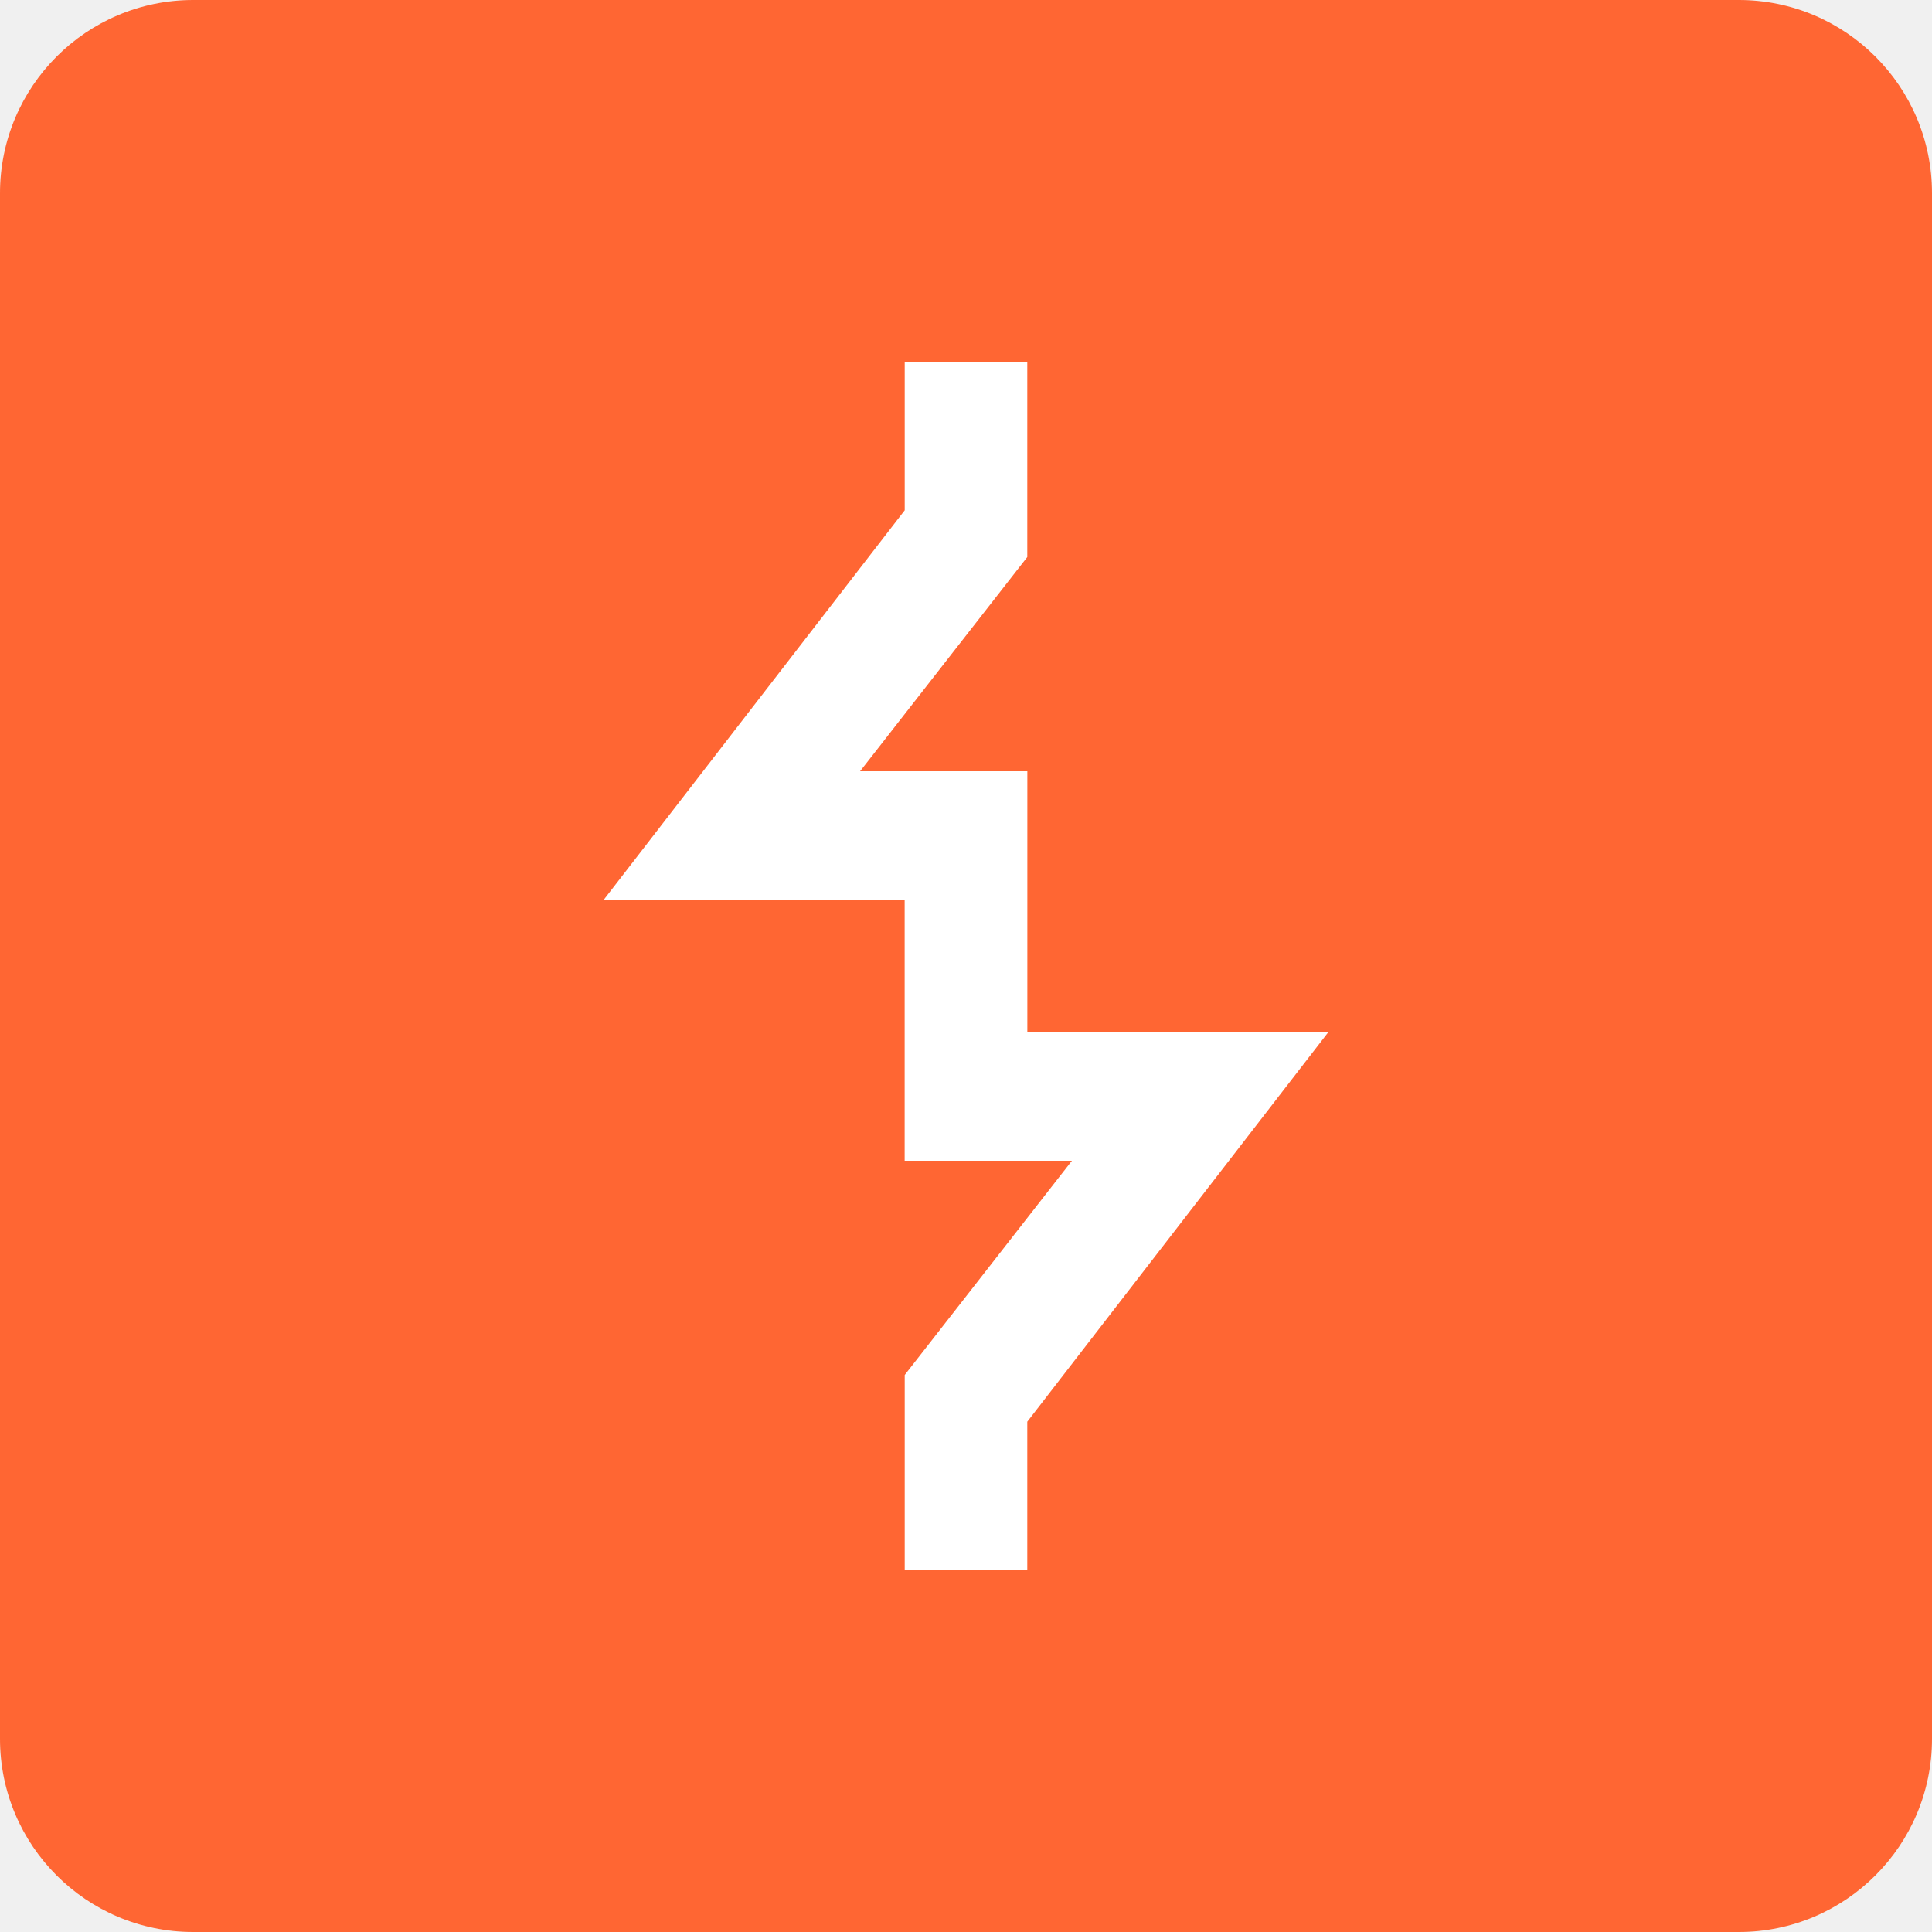
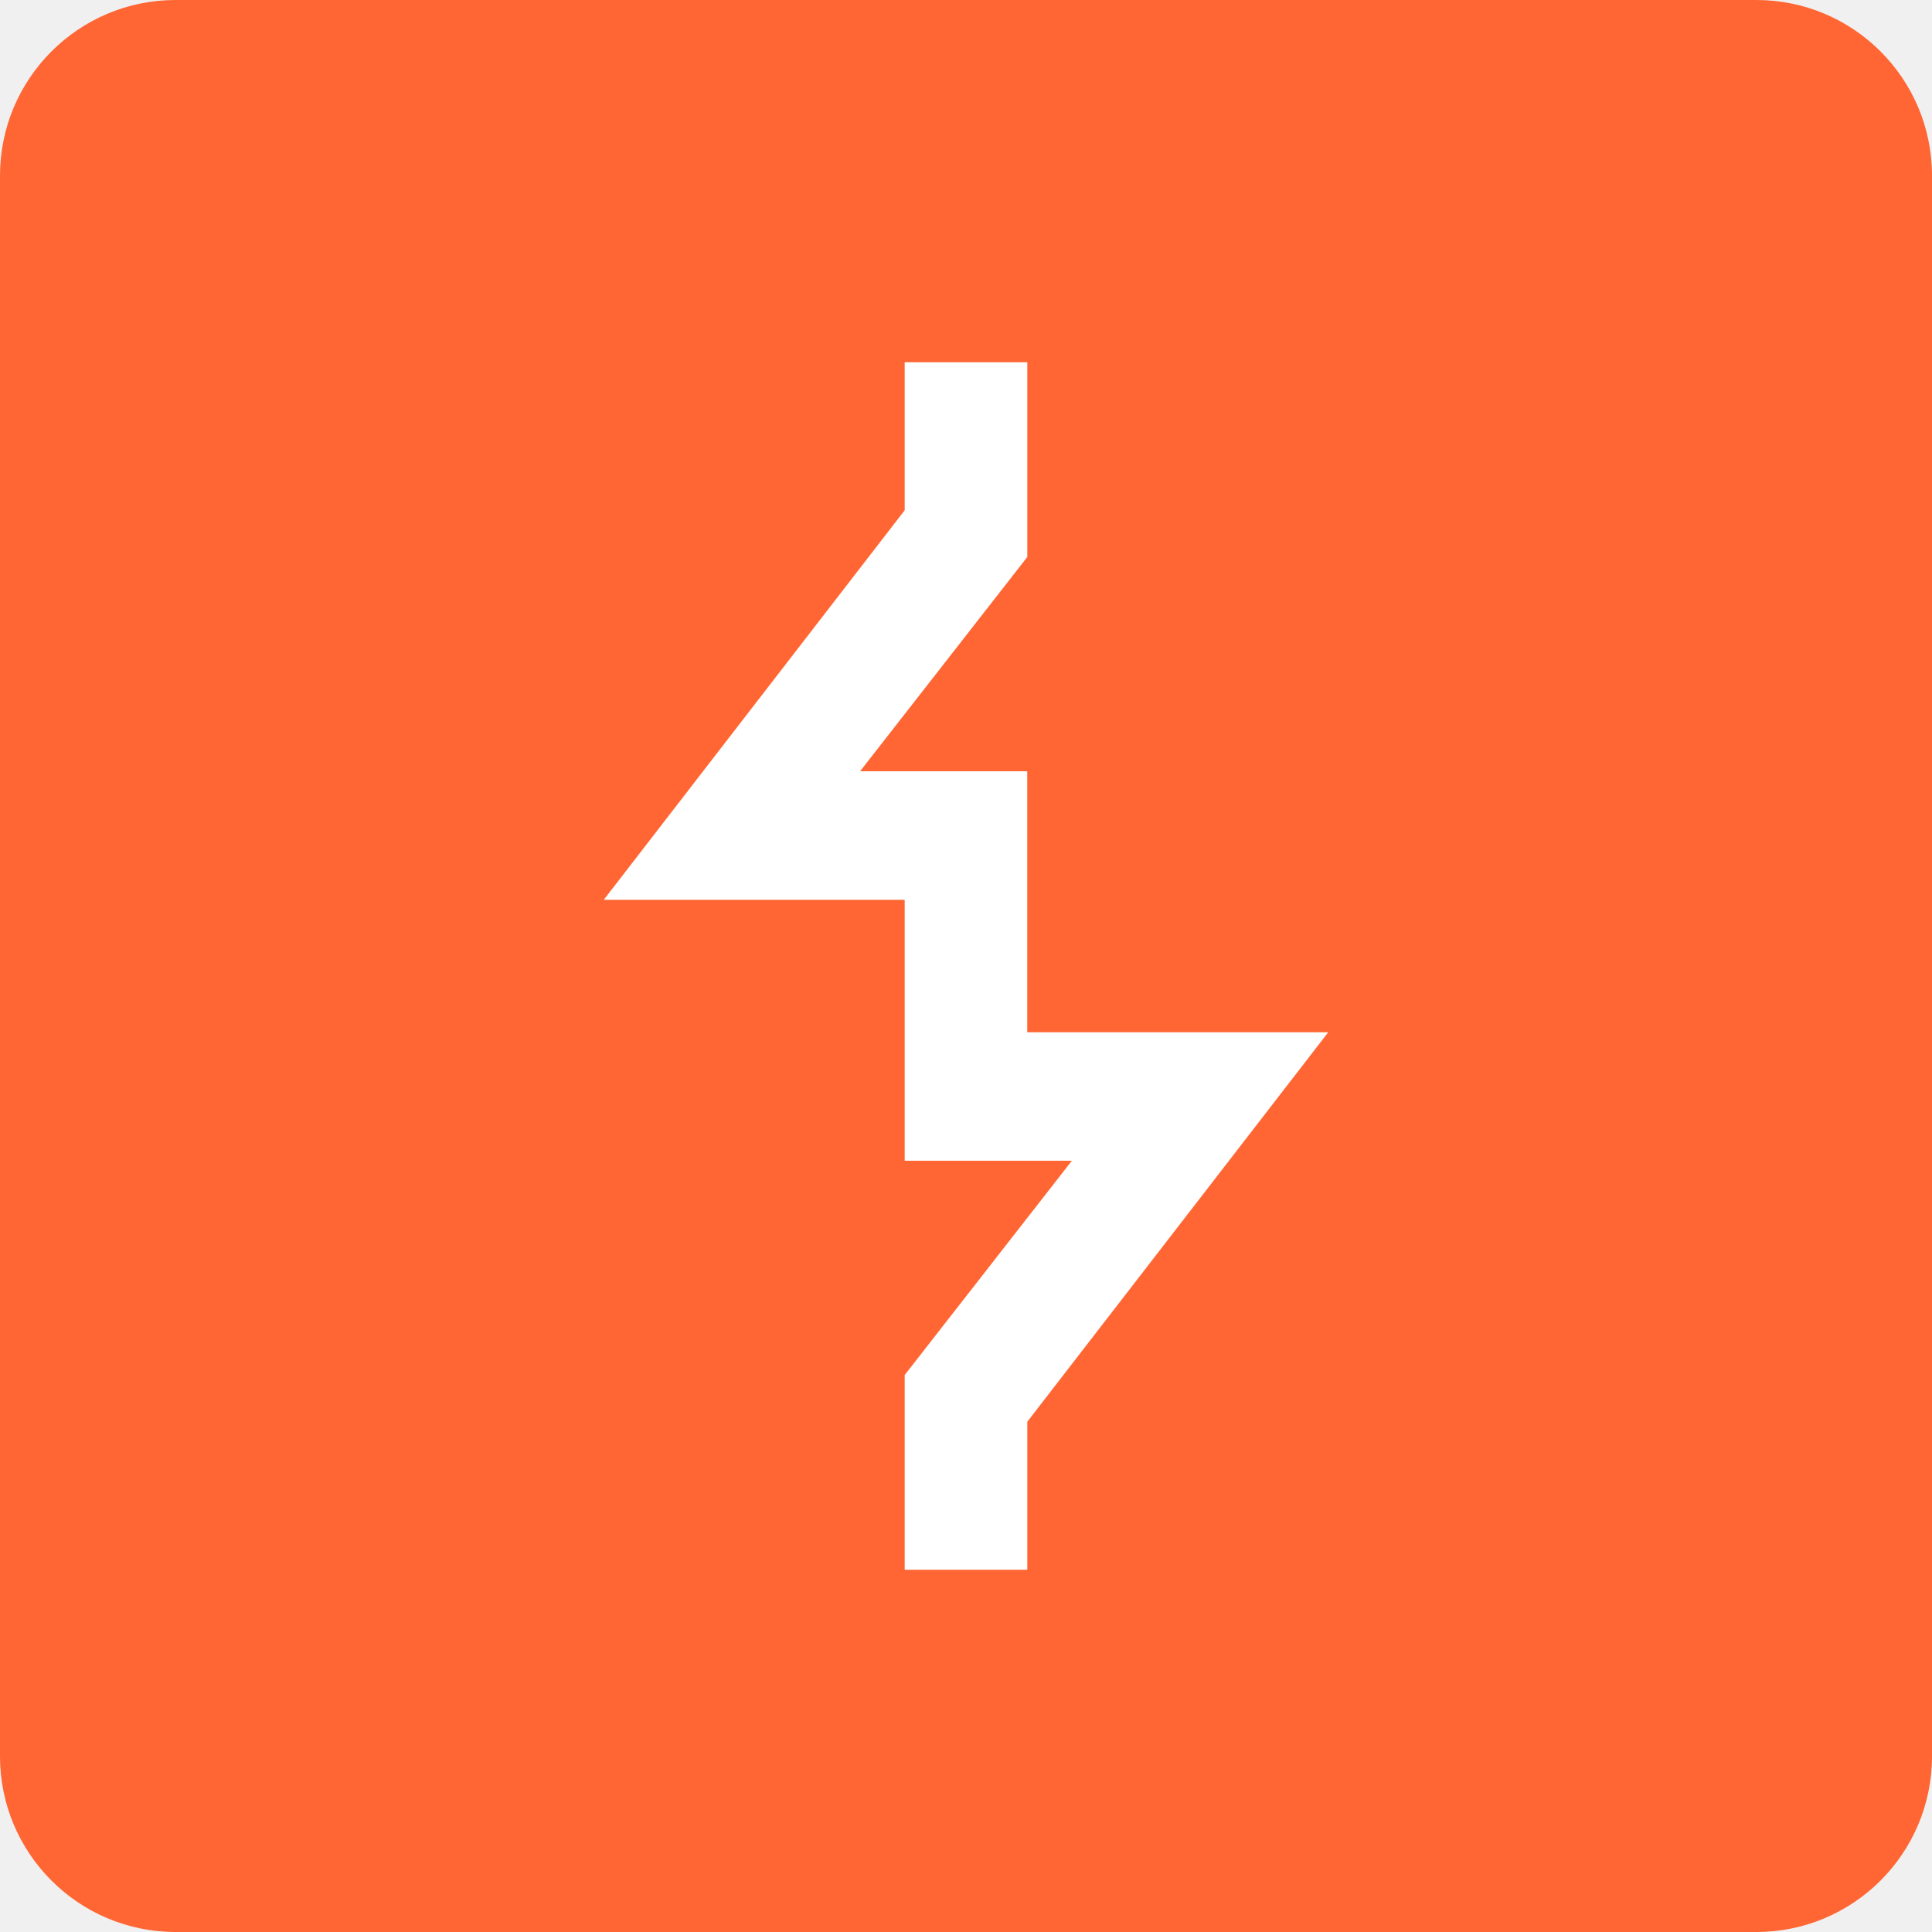
- <svg xmlns="http://www.w3.org/2000/svg" fill="none" viewBox="0 0 20 20">
+ <svg xmlns="http://www.w3.org/2000/svg" fill="none" viewBox="0 0 22 22">
  <rect width="100%" height="100%" rx="2px" ry="2px" fill="#FF6633" />
-   <g transform="translate(10, 10) scale(0.625) translate(-10, -10)">
-     <path fill="#fff" d="M11.015 20h-2.03v-3.226l2.769-3.548h-2.77V8.903H4l4.985-6.451V0h2.03v3.226L8.246 6.774h2.77v4.323H16l-4.985 6.451z" />
+   <g transform="translate(11, 11) scale(0.625) translate(-11, -11)">
+     <path fill="#fff" d="M12.117 22H9.883v-3.548l3.046-3.904H9.883V9.794H4.4l5.483-7.097V0h2.234v3.548L9.07 7.452h3.046v4.755H17.6l-5.483 7.096z" />
  </g>
</svg>
